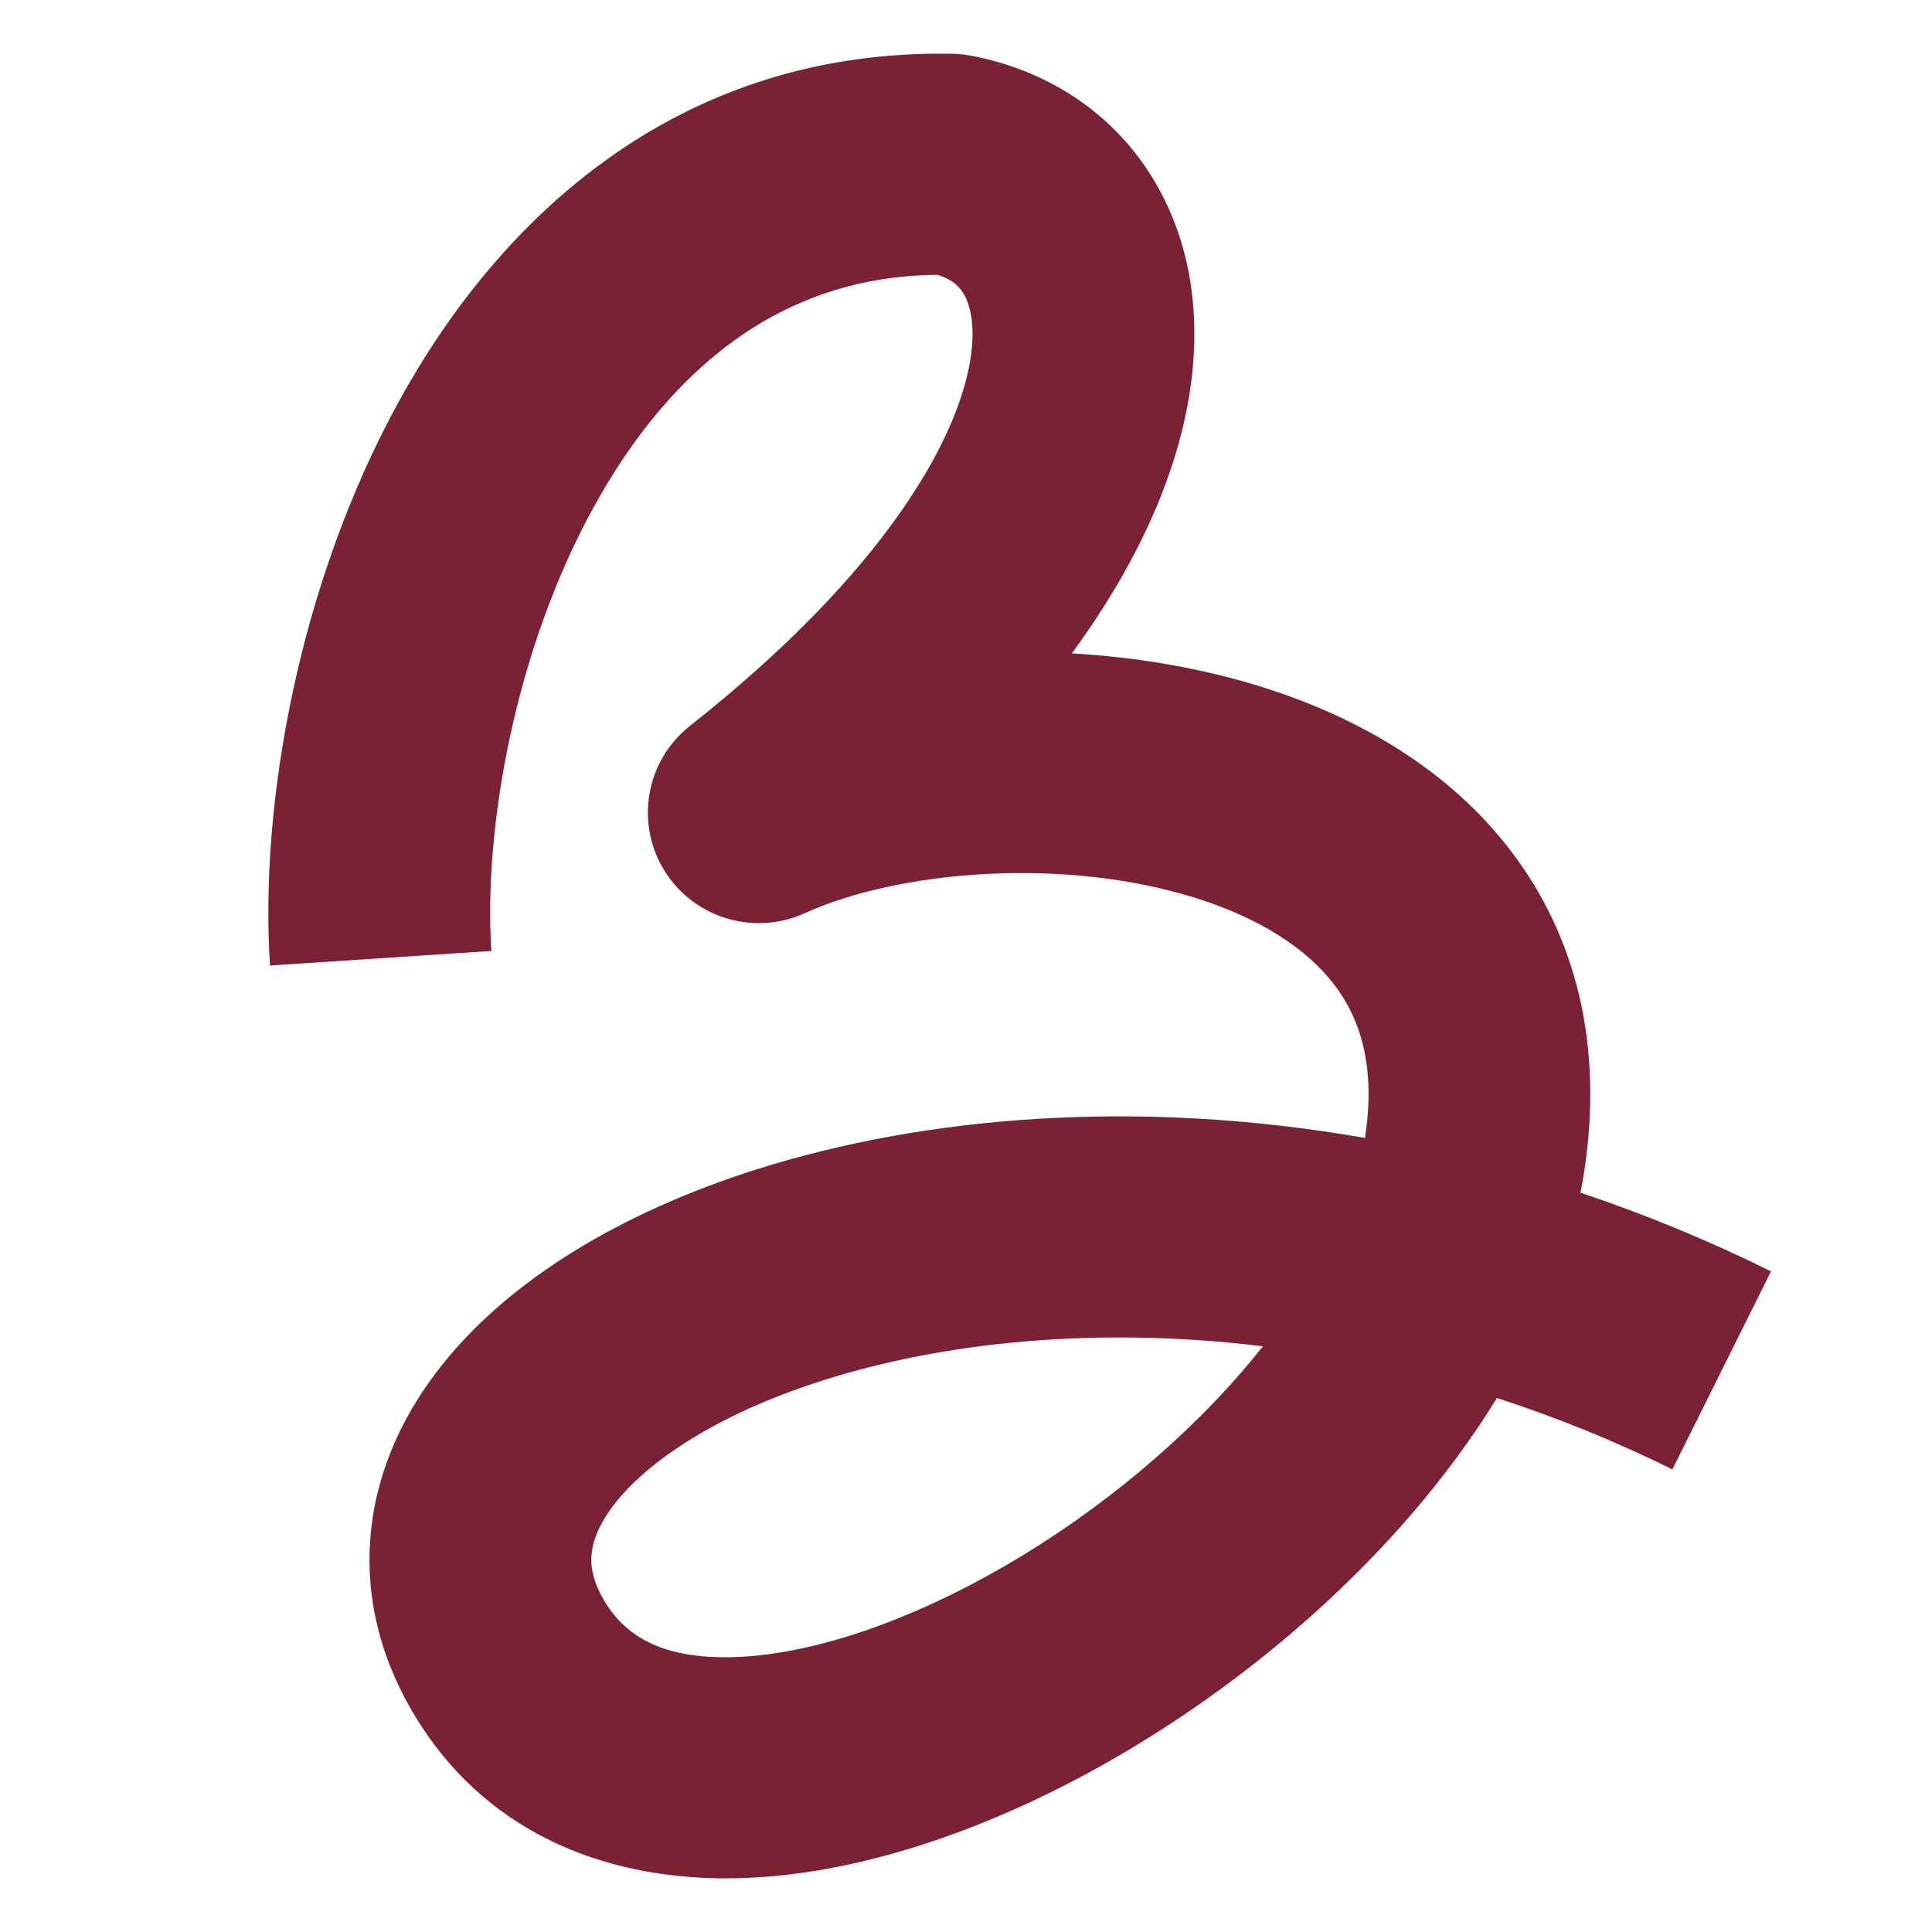
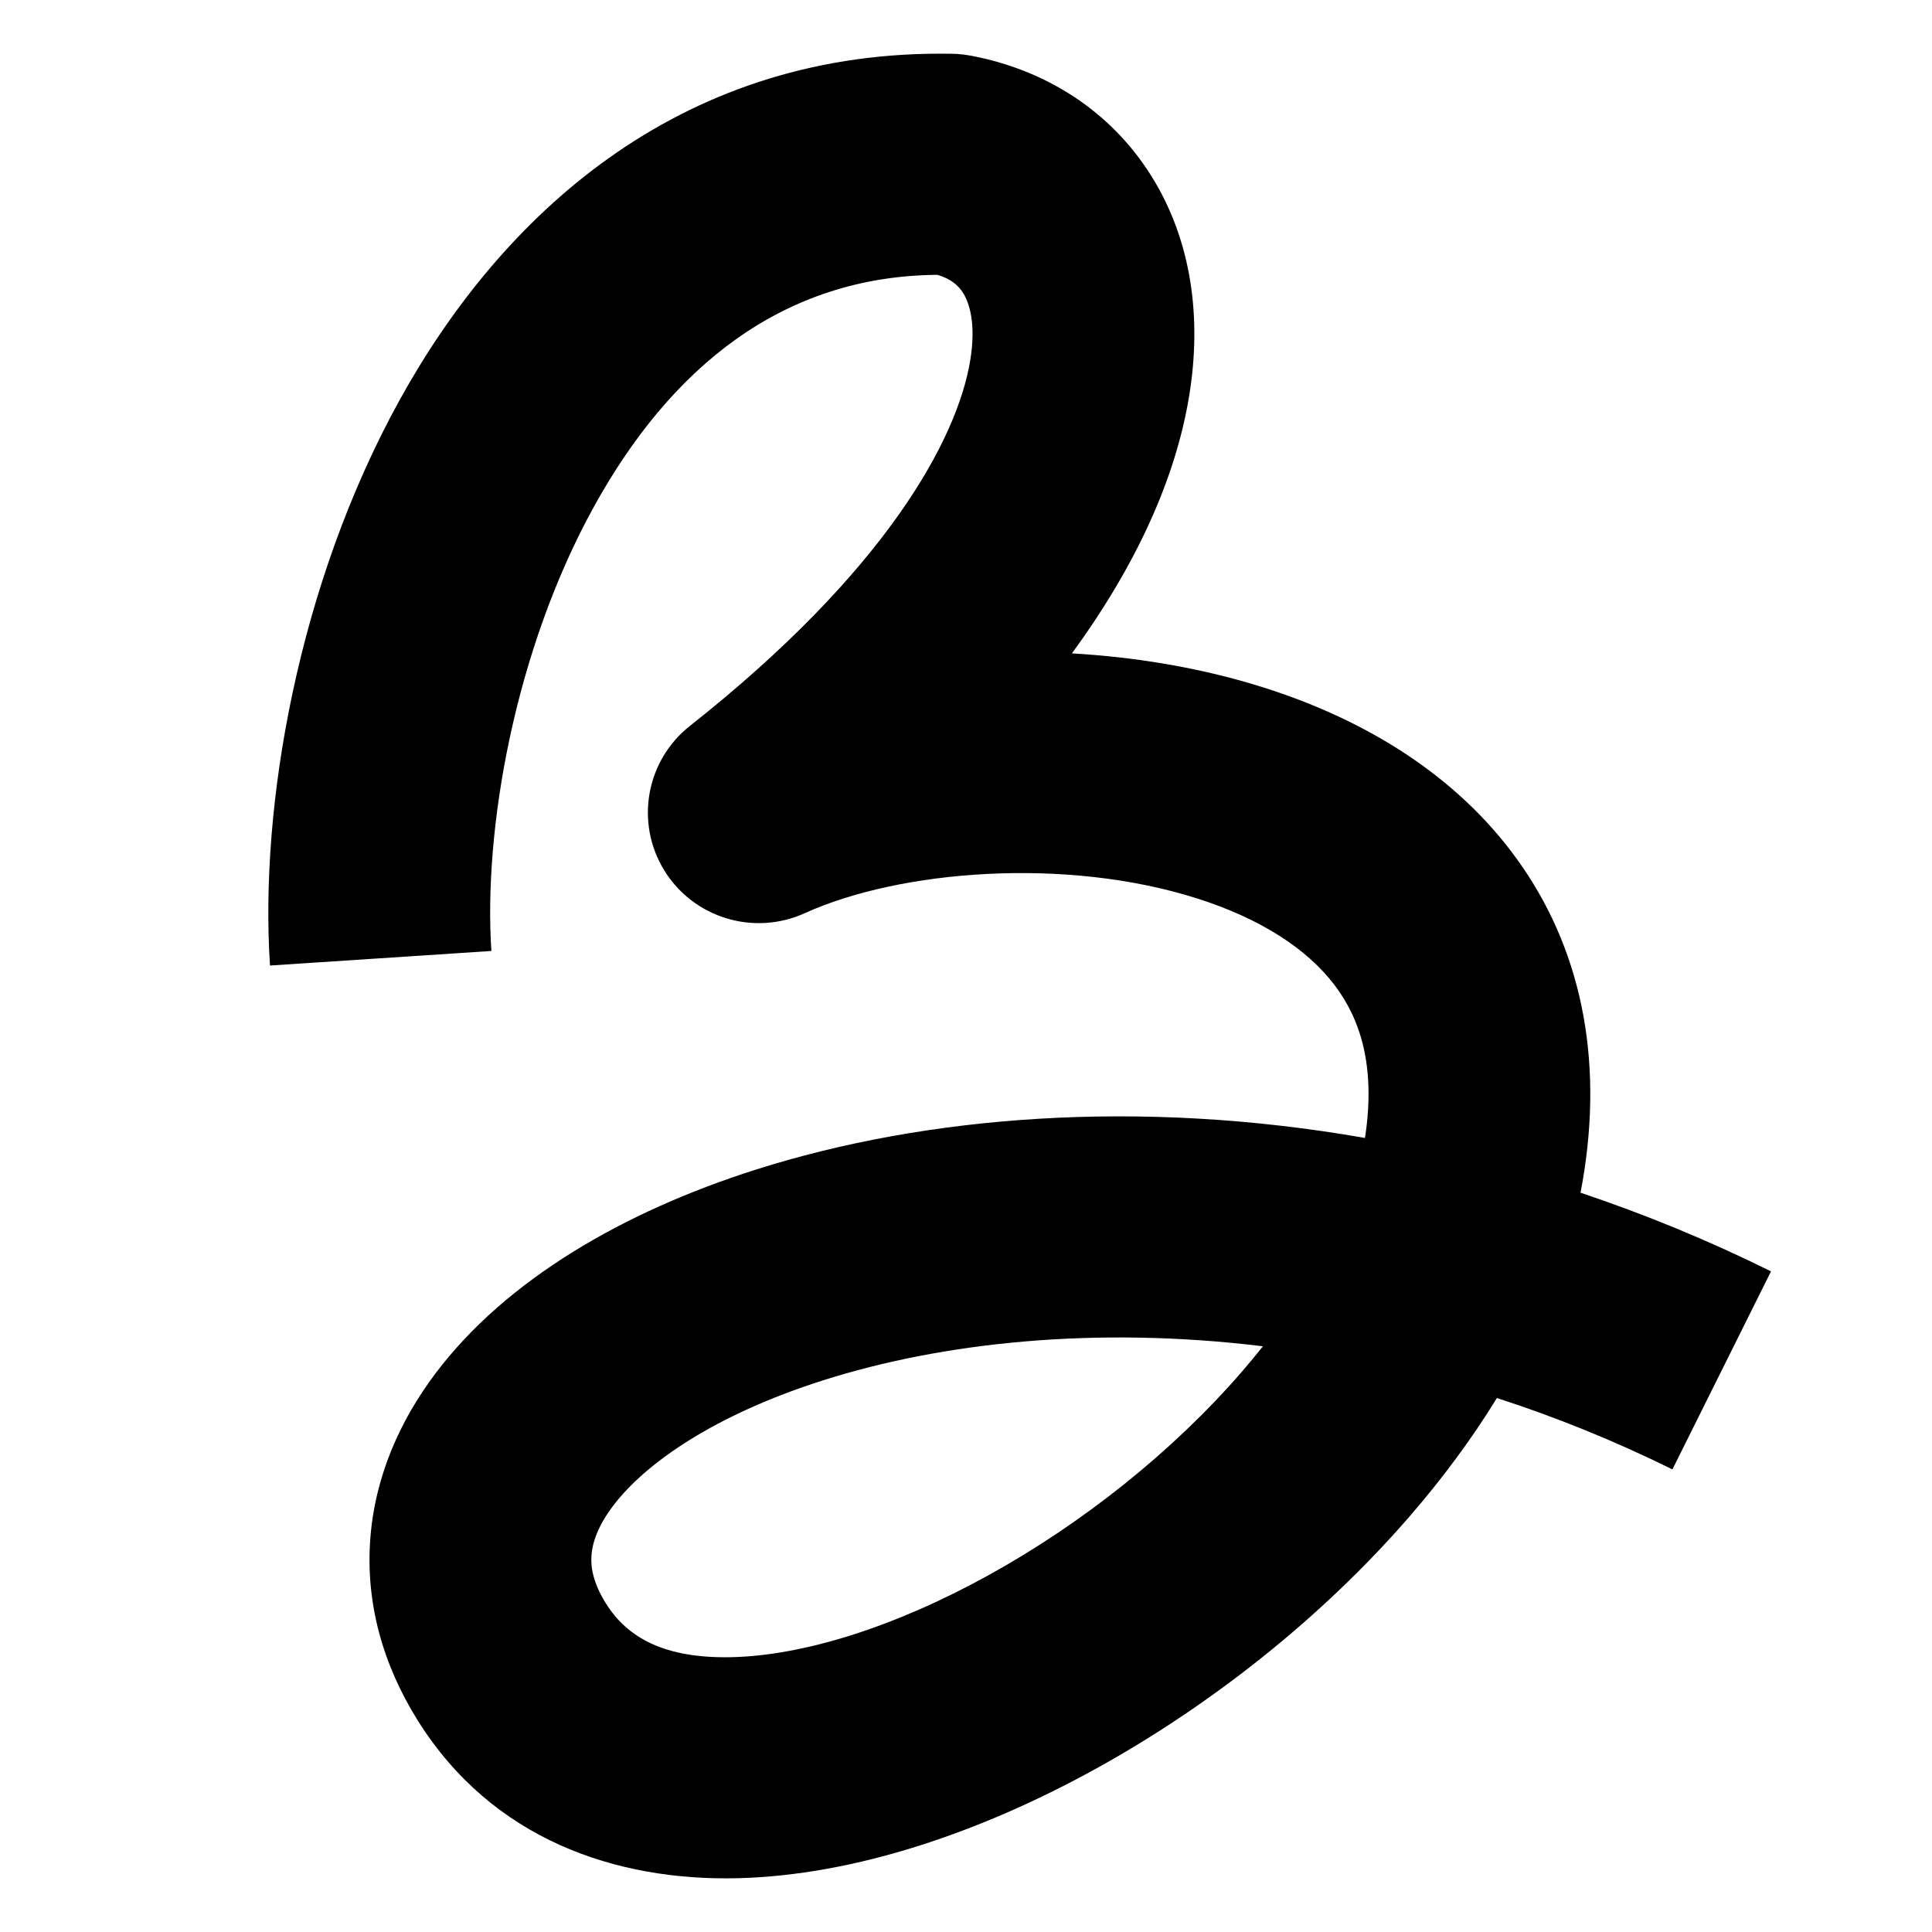
<svg xmlns="http://www.w3.org/2000/svg" width="36" height="36" viewBox="0 0 36 36" fill="none">
-   <path d="M17.747 1.002L17.834 1.005C17.921 1.011 18.008 1.022 18.093 1.038C19.477 1.299 20.692 2.061 21.454 3.28C22.205 4.481 22.401 5.932 22.154 7.403C21.902 8.914 21.18 10.525 19.973 12.175C21.202 12.246 22.426 12.454 23.562 12.816C25.282 13.362 26.977 14.315 28.153 15.856C29.369 17.449 29.878 19.475 29.521 21.818C29.501 21.954 29.477 22.089 29.45 22.224C30.633 22.62 31.821 23.106 33 23.69L31.163 27.38C30.072 26.841 28.978 26.401 27.893 26.05C27.415 26.828 26.862 27.568 26.265 28.257C24.641 30.131 22.574 31.768 20.425 32.955C18.297 34.13 15.94 34.946 13.735 34.998C11.475 35.05 9.169 34.275 7.782 32.055C7.13 31.012 6.813 29.866 6.899 28.687C6.983 27.523 7.448 26.475 8.118 25.587C9.425 23.854 11.609 22.58 14.087 21.793C17.243 20.791 21.22 20.466 25.434 21.204C25.435 21.202 25.435 21.201 25.435 21.199C25.642 19.843 25.334 18.967 24.863 18.35C24.354 17.682 23.495 17.119 22.306 16.741C19.861 15.963 16.775 16.209 14.995 17.016C14.045 17.447 12.921 17.104 12.376 16.216C11.831 15.327 12.037 14.173 12.855 13.527C16.514 10.636 17.833 8.188 18.077 6.726C18.195 6.021 18.056 5.634 17.947 5.46C17.863 5.326 17.726 5.197 17.468 5.121C14.573 5.144 12.496 6.852 11.067 9.441C9.578 12.14 9.008 15.48 9.156 17.72L5.031 17.991C4.835 15.018 5.552 10.887 7.446 7.455C9.337 4.027 12.603 1.004 17.512 1L17.747 1.002ZM23.533 25.086C20.424 24.707 17.571 25.011 15.342 25.719C13.323 26.36 12.026 27.262 11.421 28.063C11.135 28.443 11.038 28.752 11.021 28.983C11.005 29.201 11.05 29.492 11.29 29.877C11.688 30.513 12.377 30.908 13.639 30.879C14.957 30.848 16.651 30.329 18.421 29.351C20.171 28.385 21.85 27.049 23.138 25.563C23.275 25.404 23.407 25.245 23.533 25.086Z" fill="#7A2234" />
+   <path d="M17.747 1.002L17.834 1.005C17.921 1.011 18.008 1.022 18.093 1.038C19.477 1.299 20.692 2.061 21.454 3.28C22.205 4.481 22.401 5.932 22.154 7.403C21.902 8.914 21.18 10.525 19.973 12.175C21.202 12.246 22.426 12.454 23.562 12.816C25.282 13.362 26.977 14.315 28.153 15.856C29.369 17.449 29.878 19.475 29.521 21.818C29.501 21.954 29.477 22.089 29.45 22.224C30.633 22.62 31.821 23.106 33 23.69L31.163 27.38C30.072 26.841 28.978 26.401 27.893 26.05C27.415 26.828 26.862 27.568 26.265 28.257C24.641 30.131 22.574 31.768 20.425 32.955C18.297 34.13 15.94 34.946 13.735 34.998C11.475 35.05 9.169 34.275 7.782 32.055C7.13 31.012 6.813 29.866 6.899 28.687C6.983 27.523 7.448 26.475 8.118 25.587C9.425 23.854 11.609 22.58 14.087 21.793C17.243 20.791 21.22 20.466 25.434 21.204C25.435 21.202 25.435 21.201 25.435 21.199C25.642 19.843 25.334 18.967 24.863 18.35C24.354 17.682 23.495 17.119 22.306 16.741C19.861 15.963 16.775 16.209 14.995 17.016C14.045 17.447 12.921 17.104 12.376 16.216C11.831 15.327 12.037 14.173 12.855 13.527C16.514 10.636 17.833 8.188 18.077 6.726C18.195 6.021 18.056 5.634 17.947 5.46C17.863 5.326 17.726 5.197 17.468 5.121C14.573 5.144 12.496 6.852 11.067 9.441C9.578 12.14 9.008 15.48 9.156 17.72L5.031 17.991C4.835 15.018 5.552 10.887 7.446 7.455C9.337 4.027 12.603 1.004 17.512 1L17.747 1.002ZM23.533 25.086C20.424 24.707 17.571 25.011 15.342 25.719C13.323 26.36 12.026 27.262 11.421 28.063C11.135 28.443 11.038 28.752 11.021 28.983C11.005 29.201 11.05 29.492 11.29 29.877C11.688 30.513 12.377 30.908 13.639 30.879C14.957 30.848 16.651 30.329 18.421 29.351C20.171 28.385 21.85 27.049 23.138 25.563C23.275 25.404 23.407 25.245 23.533 25.086Z" fill="currentColor" />
</svg>
